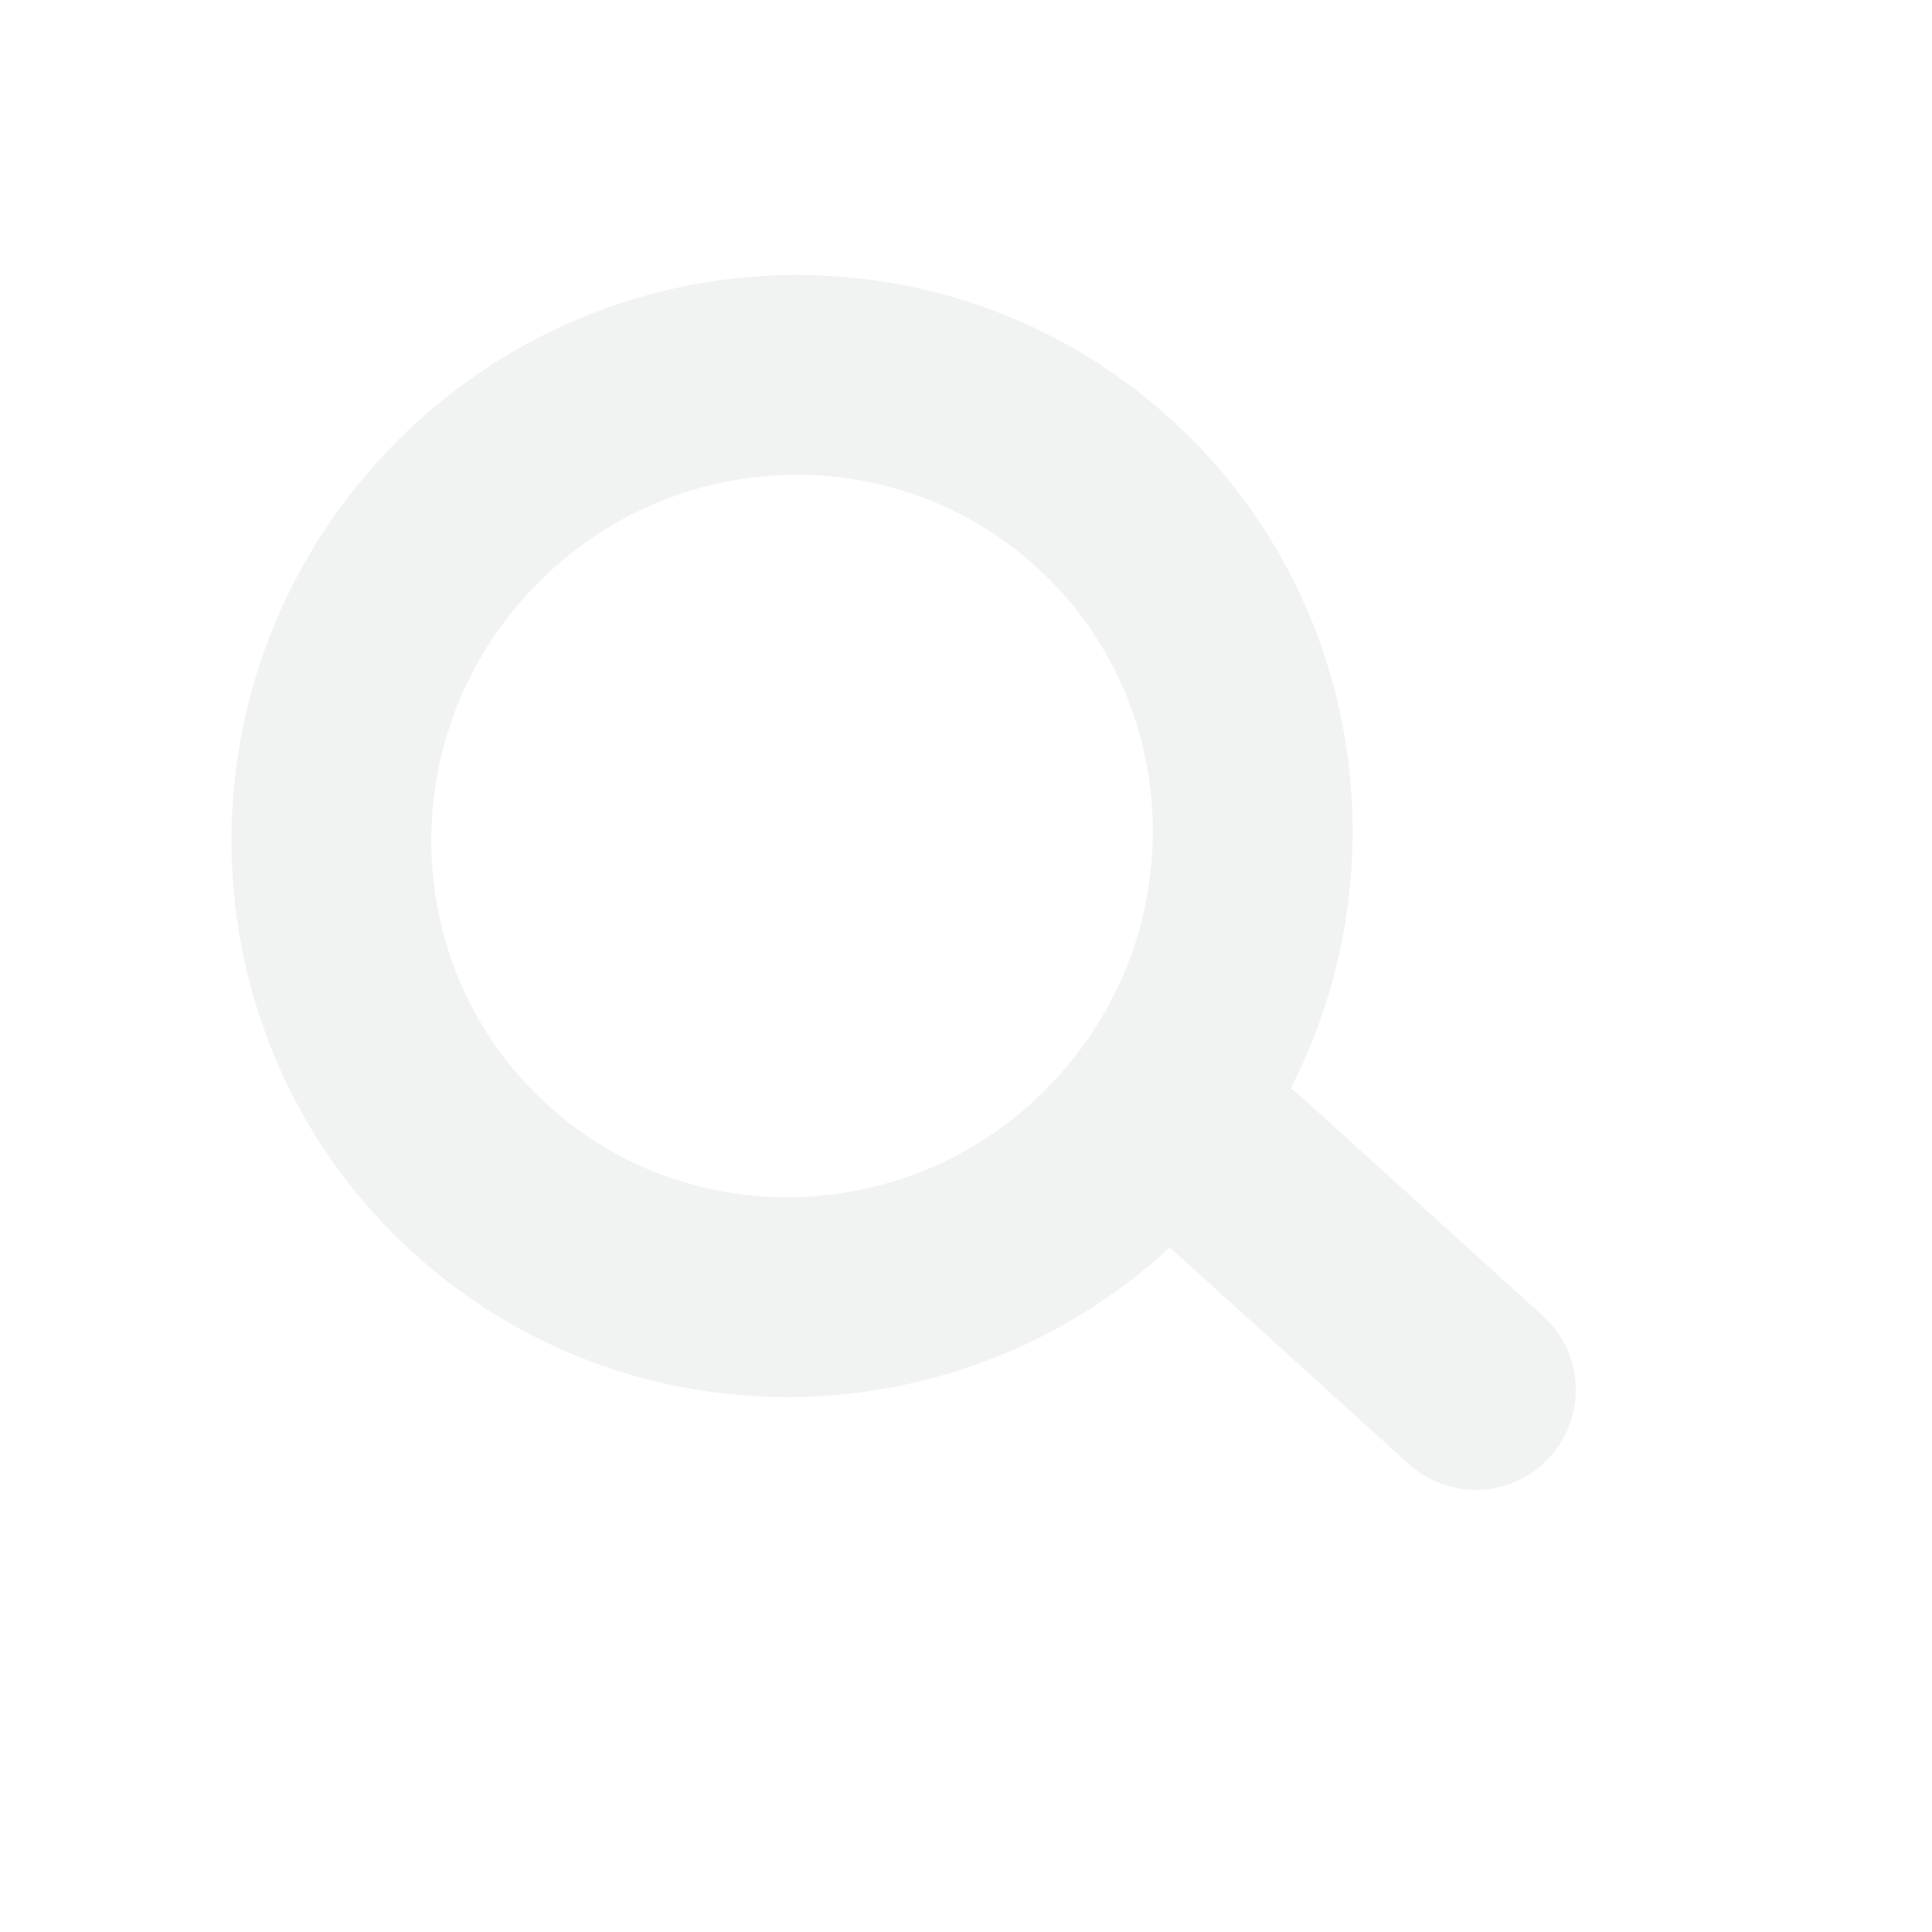
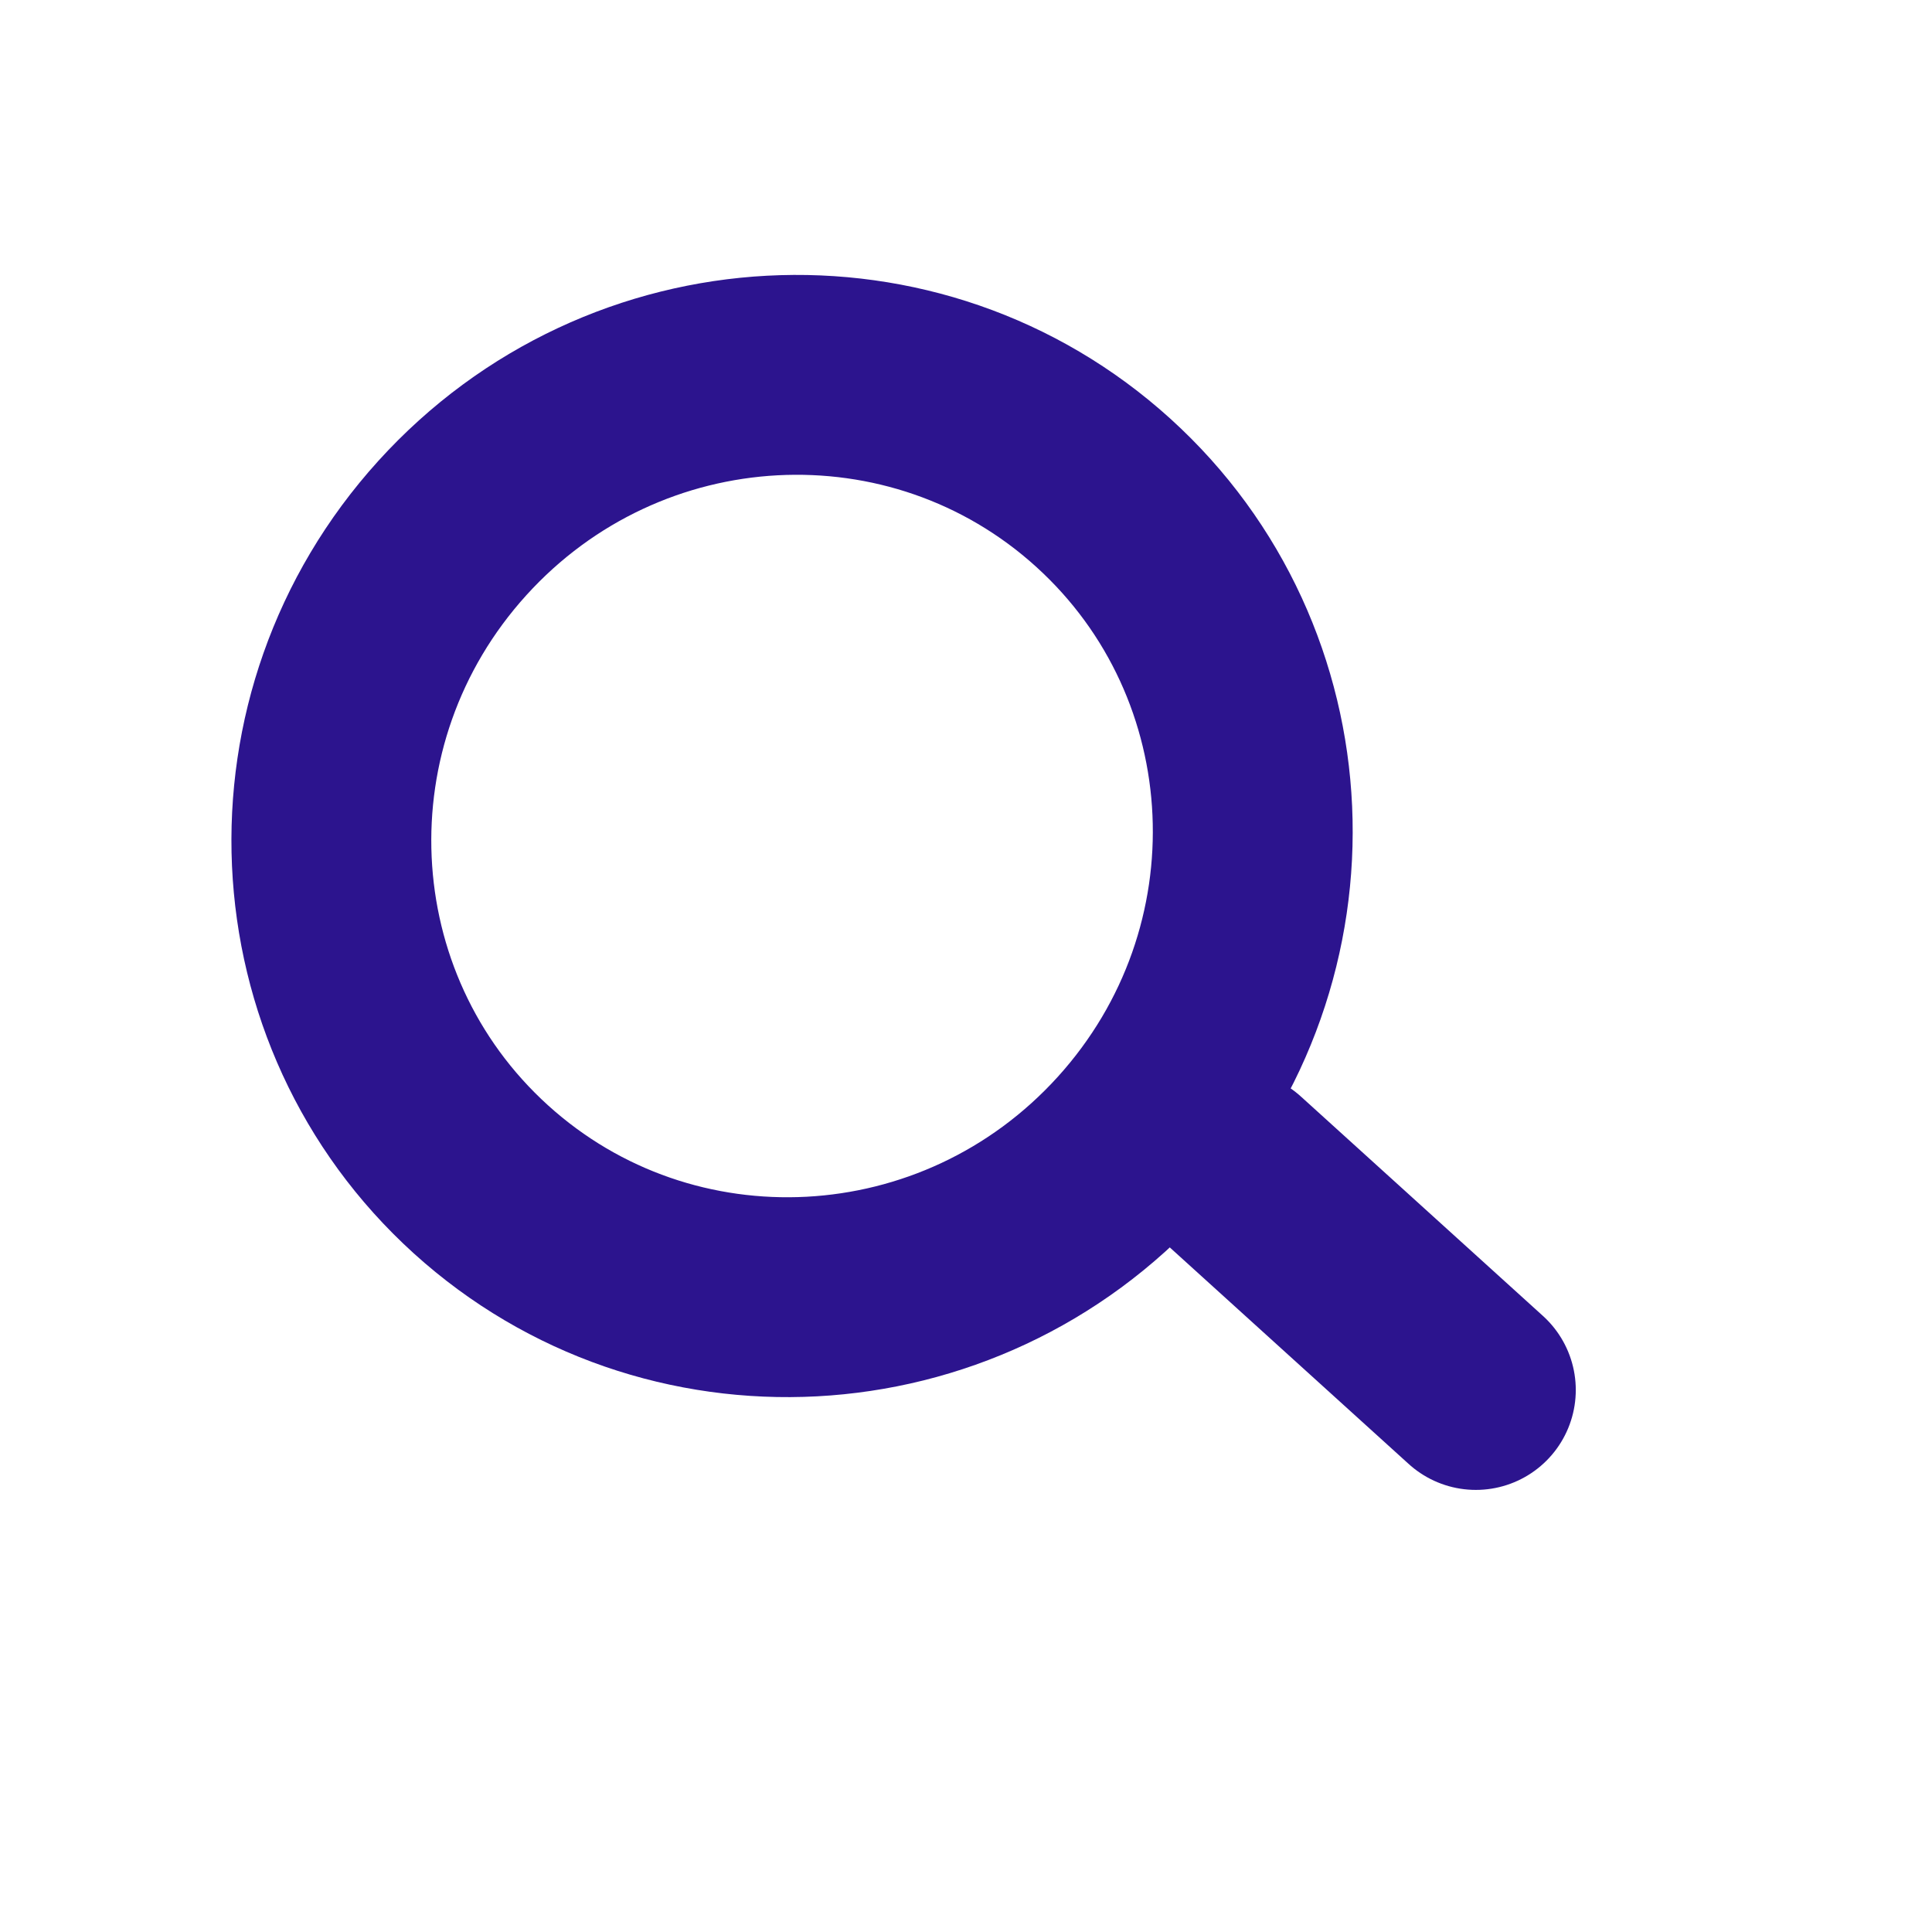
<svg xmlns="http://www.w3.org/2000/svg" viewBox="0 0 29 29" fill="none">
-   <path d="M16.56 7.396C19.367 9.94 19.576 14.316 16.989 17.171C14.401 20.026 10.026 20.247 7.218 17.702C4.411 15.158 4.202 10.782 6.789 7.927C9.377 5.072 13.752 4.851 16.56 7.396Z" stroke="#F1F2F2" stroke-width="3" />
-   <line x1="18.52" y1="17.571" x2="22.153" y2="20.864" stroke="#F1F2F2" stroke-width="3" stroke-linecap="round" stroke-linejoin="round" />
+   <path d="M16.56 7.396C19.367 9.94 19.576 14.316 16.989 17.171C14.401 20.026 10.026 20.247 7.218 17.702C4.411 15.158 4.202 10.782 6.789 7.927C9.377 5.072 13.752 4.851 16.56 7.396Z" stroke="#2C148E" stroke-width="3" />
+   <line x1="18.52" y1="17.571" x2="22.153" y2="20.864" stroke="#2C148E" stroke-width="3" stroke-linecap="round" stroke-linejoin="round" />
</svg>
